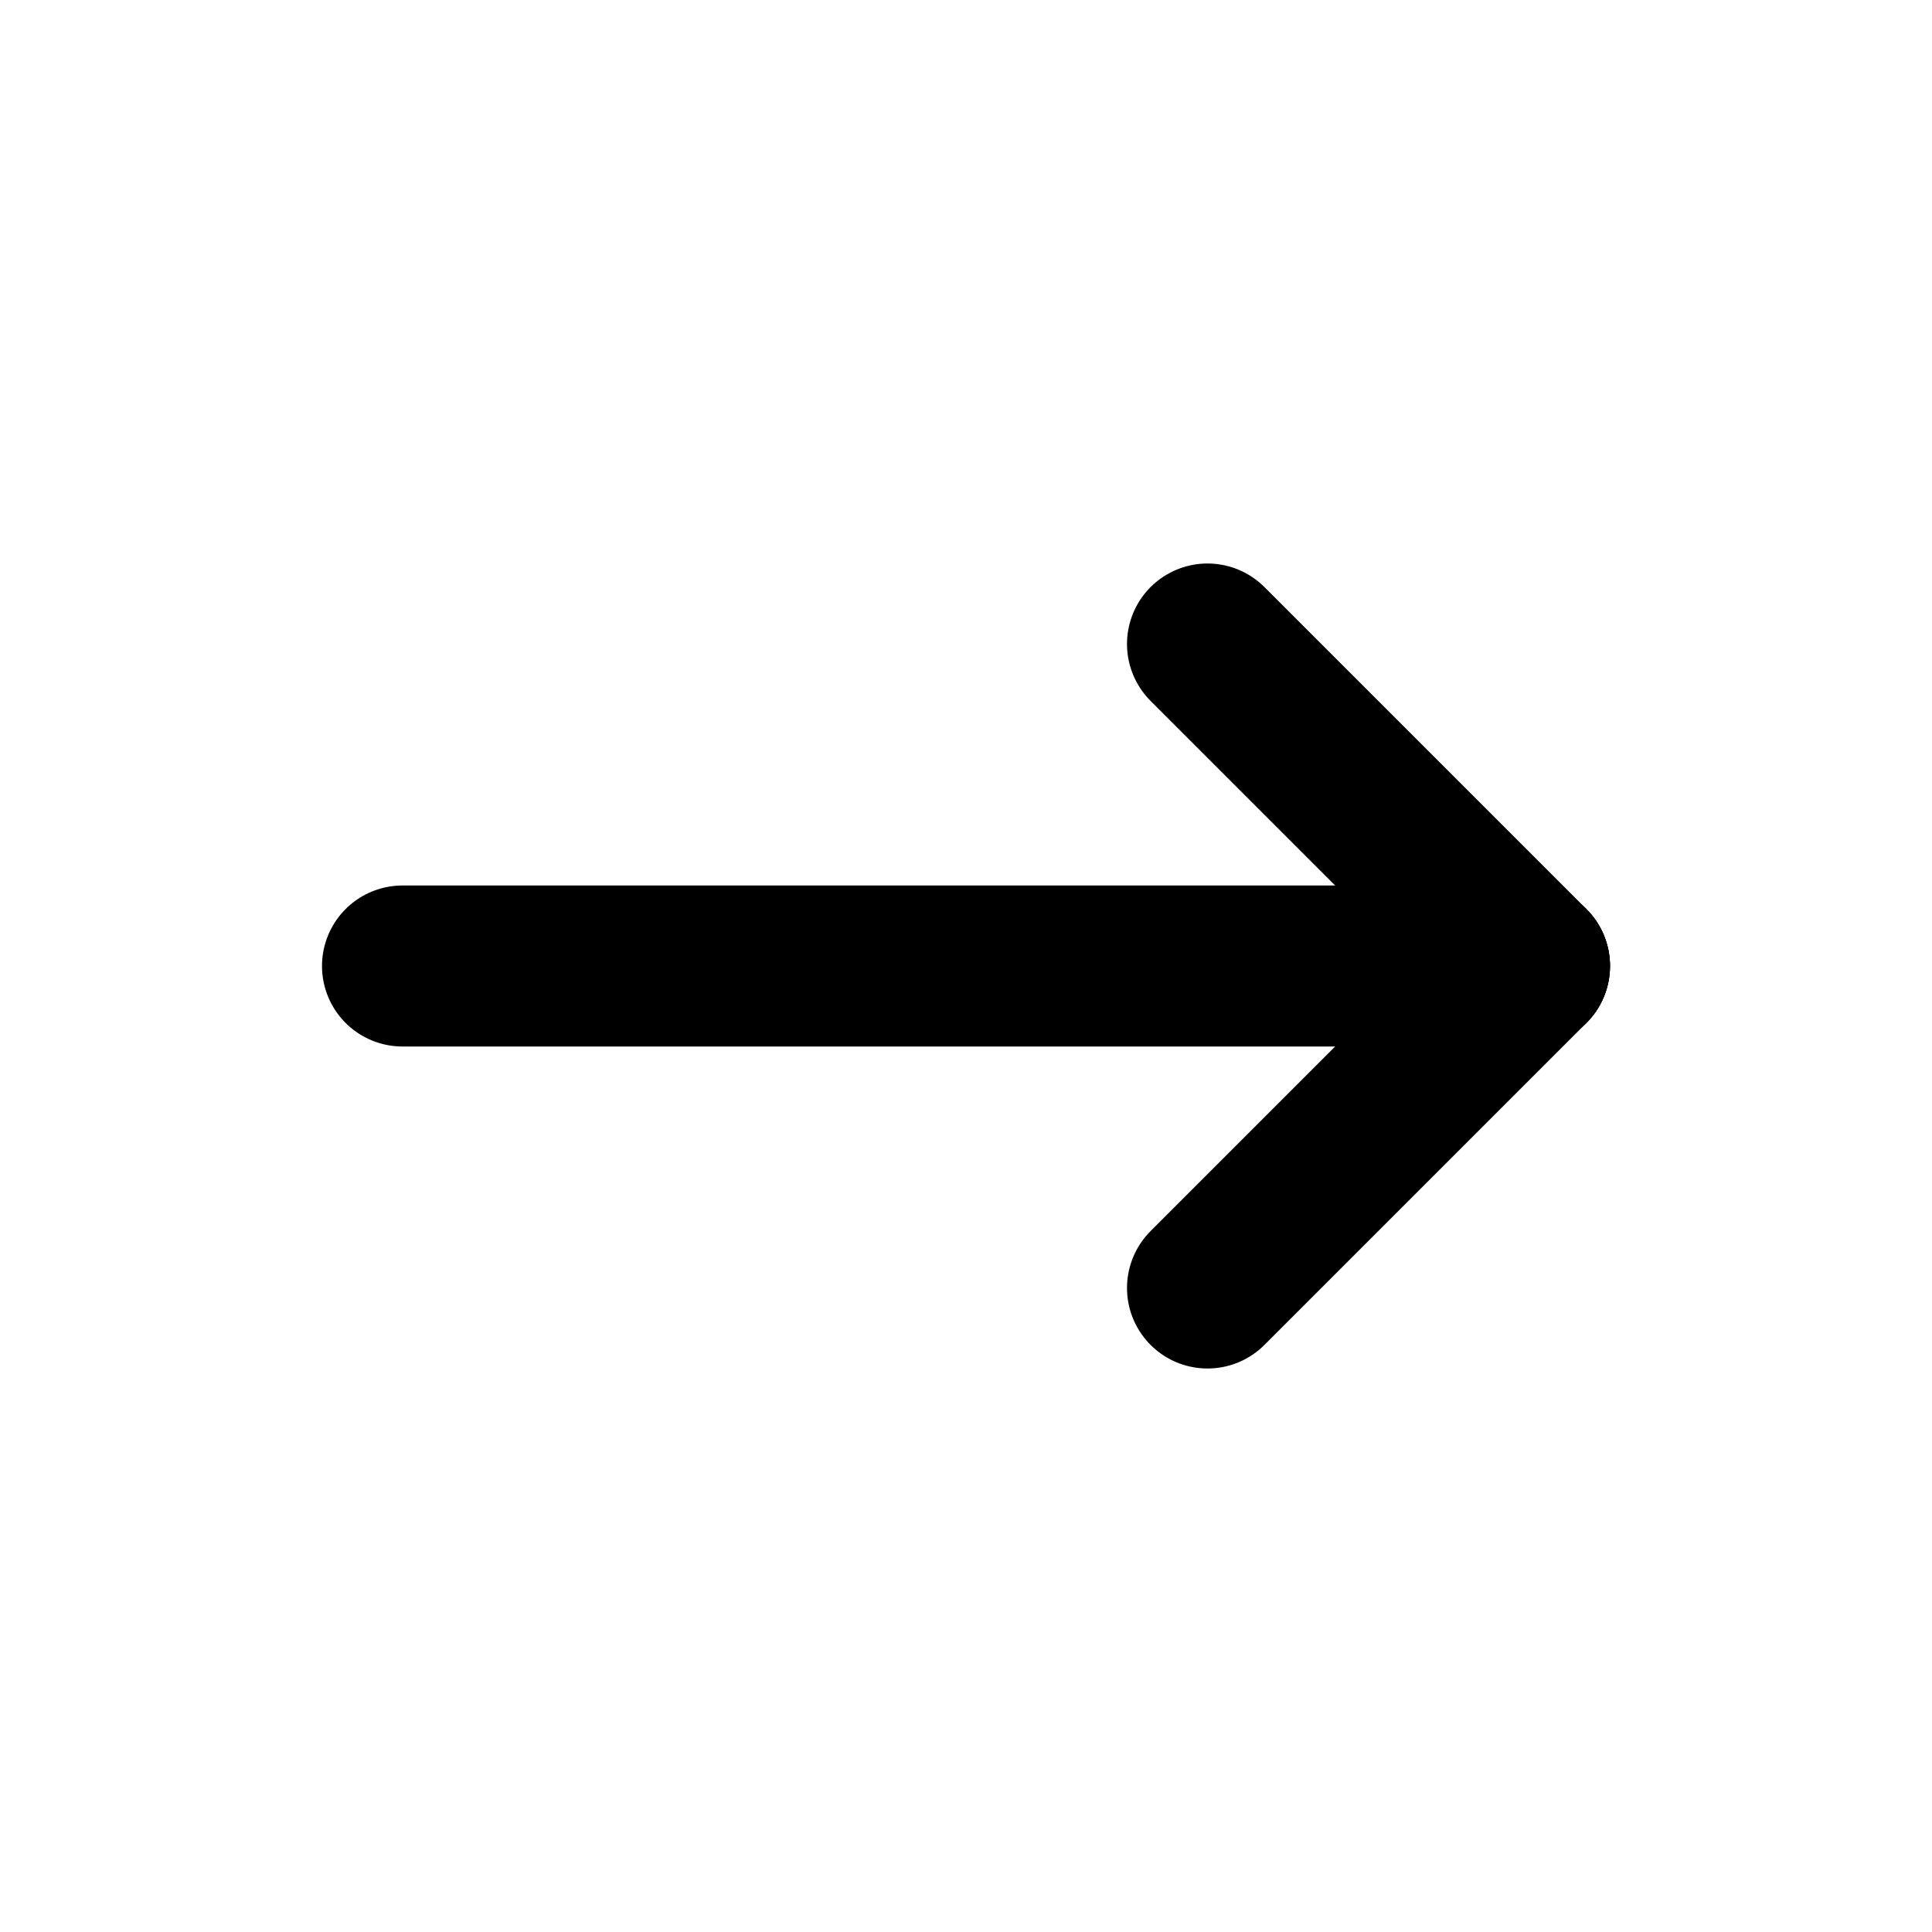
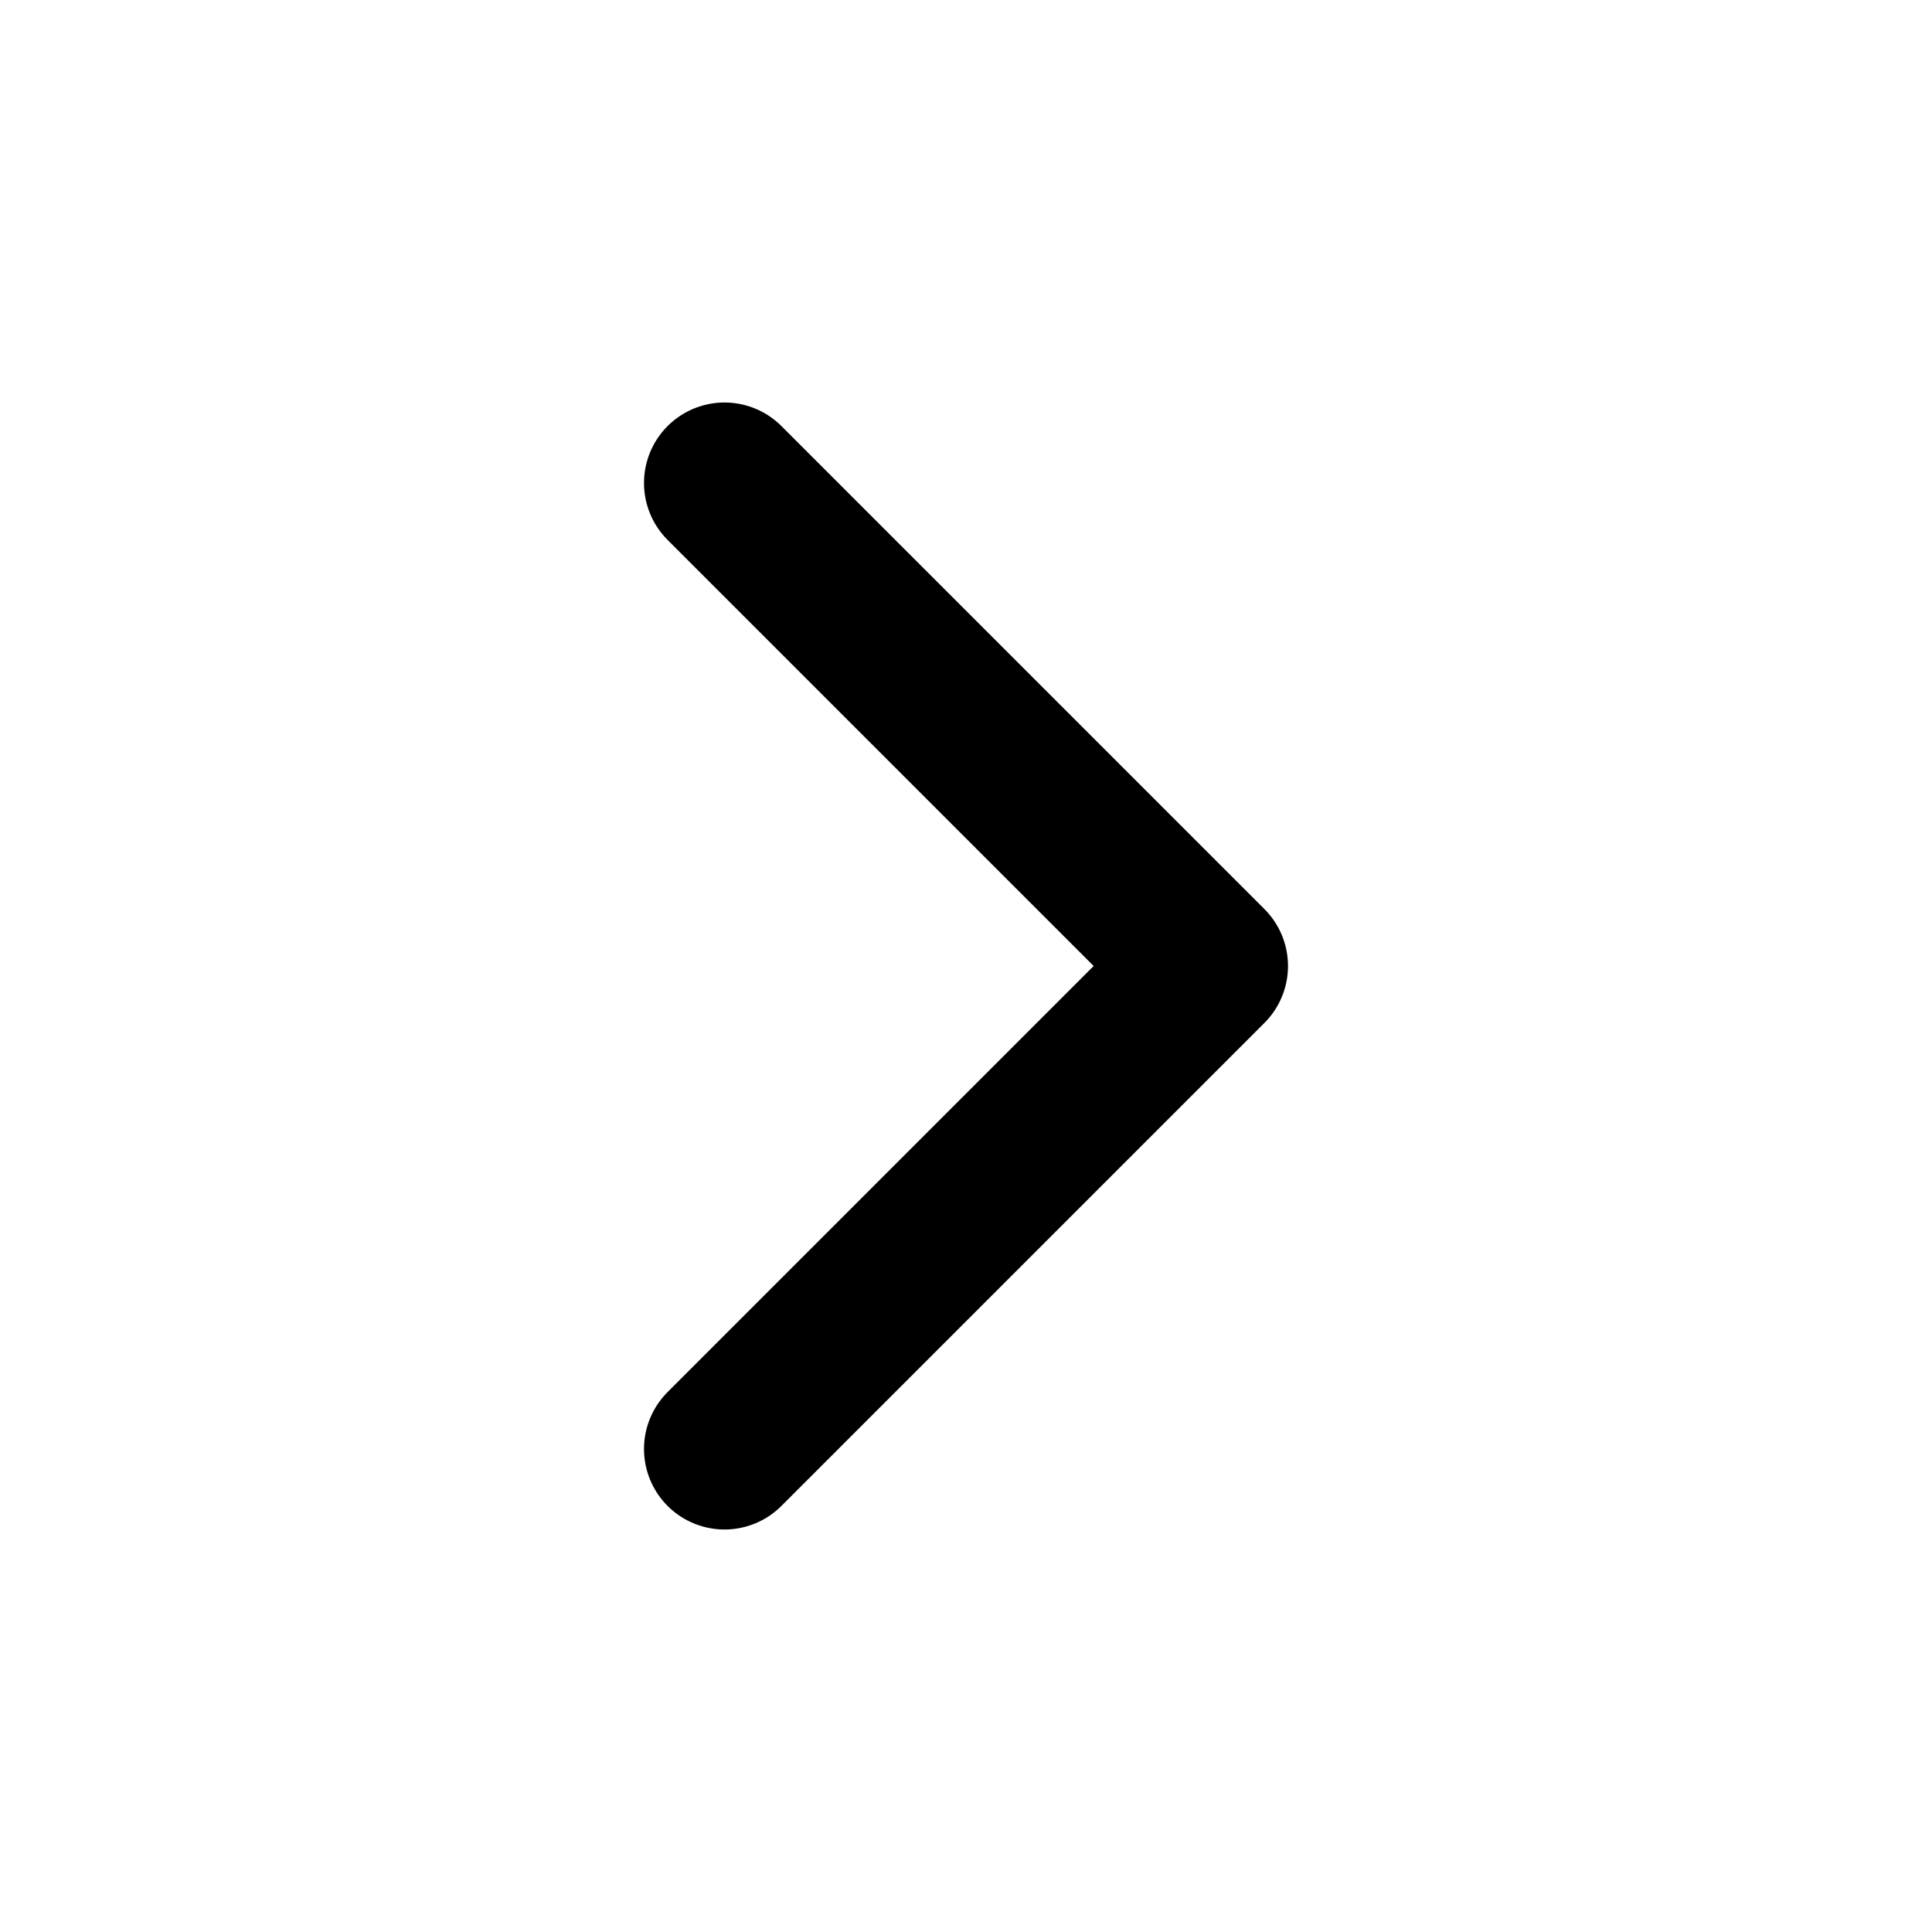
- <svg xmlns="http://www.w3.org/2000/svg" class="icon icon-tabler icon-tabler-arrow-narrow-right" width="24" height="24" viewBox="0 0 24 24" stroke-width="2" stroke="currentColor" fill="none" stroke-linecap="round" stroke-linejoin="round">
+ <svg xmlns="http://www.w3.org/2000/svg" class="icon icon-tabler icon-tabler-chevron-right" width="24" height="24" viewBox="0 0 24 24" stroke-width="2" stroke="currentColor" fill="none" stroke-linecap="round" stroke-linejoin="round">
  <path stroke="none" d="M0 0h24v24H0z" fill="none" />
-   <path d="M5 12l14 0" />
-   <path d="M15 16l4 -4" />
-   <path d="M15 8l4 4" />
+   <path d="M9 6l6 6l-6 6" />
</svg>
